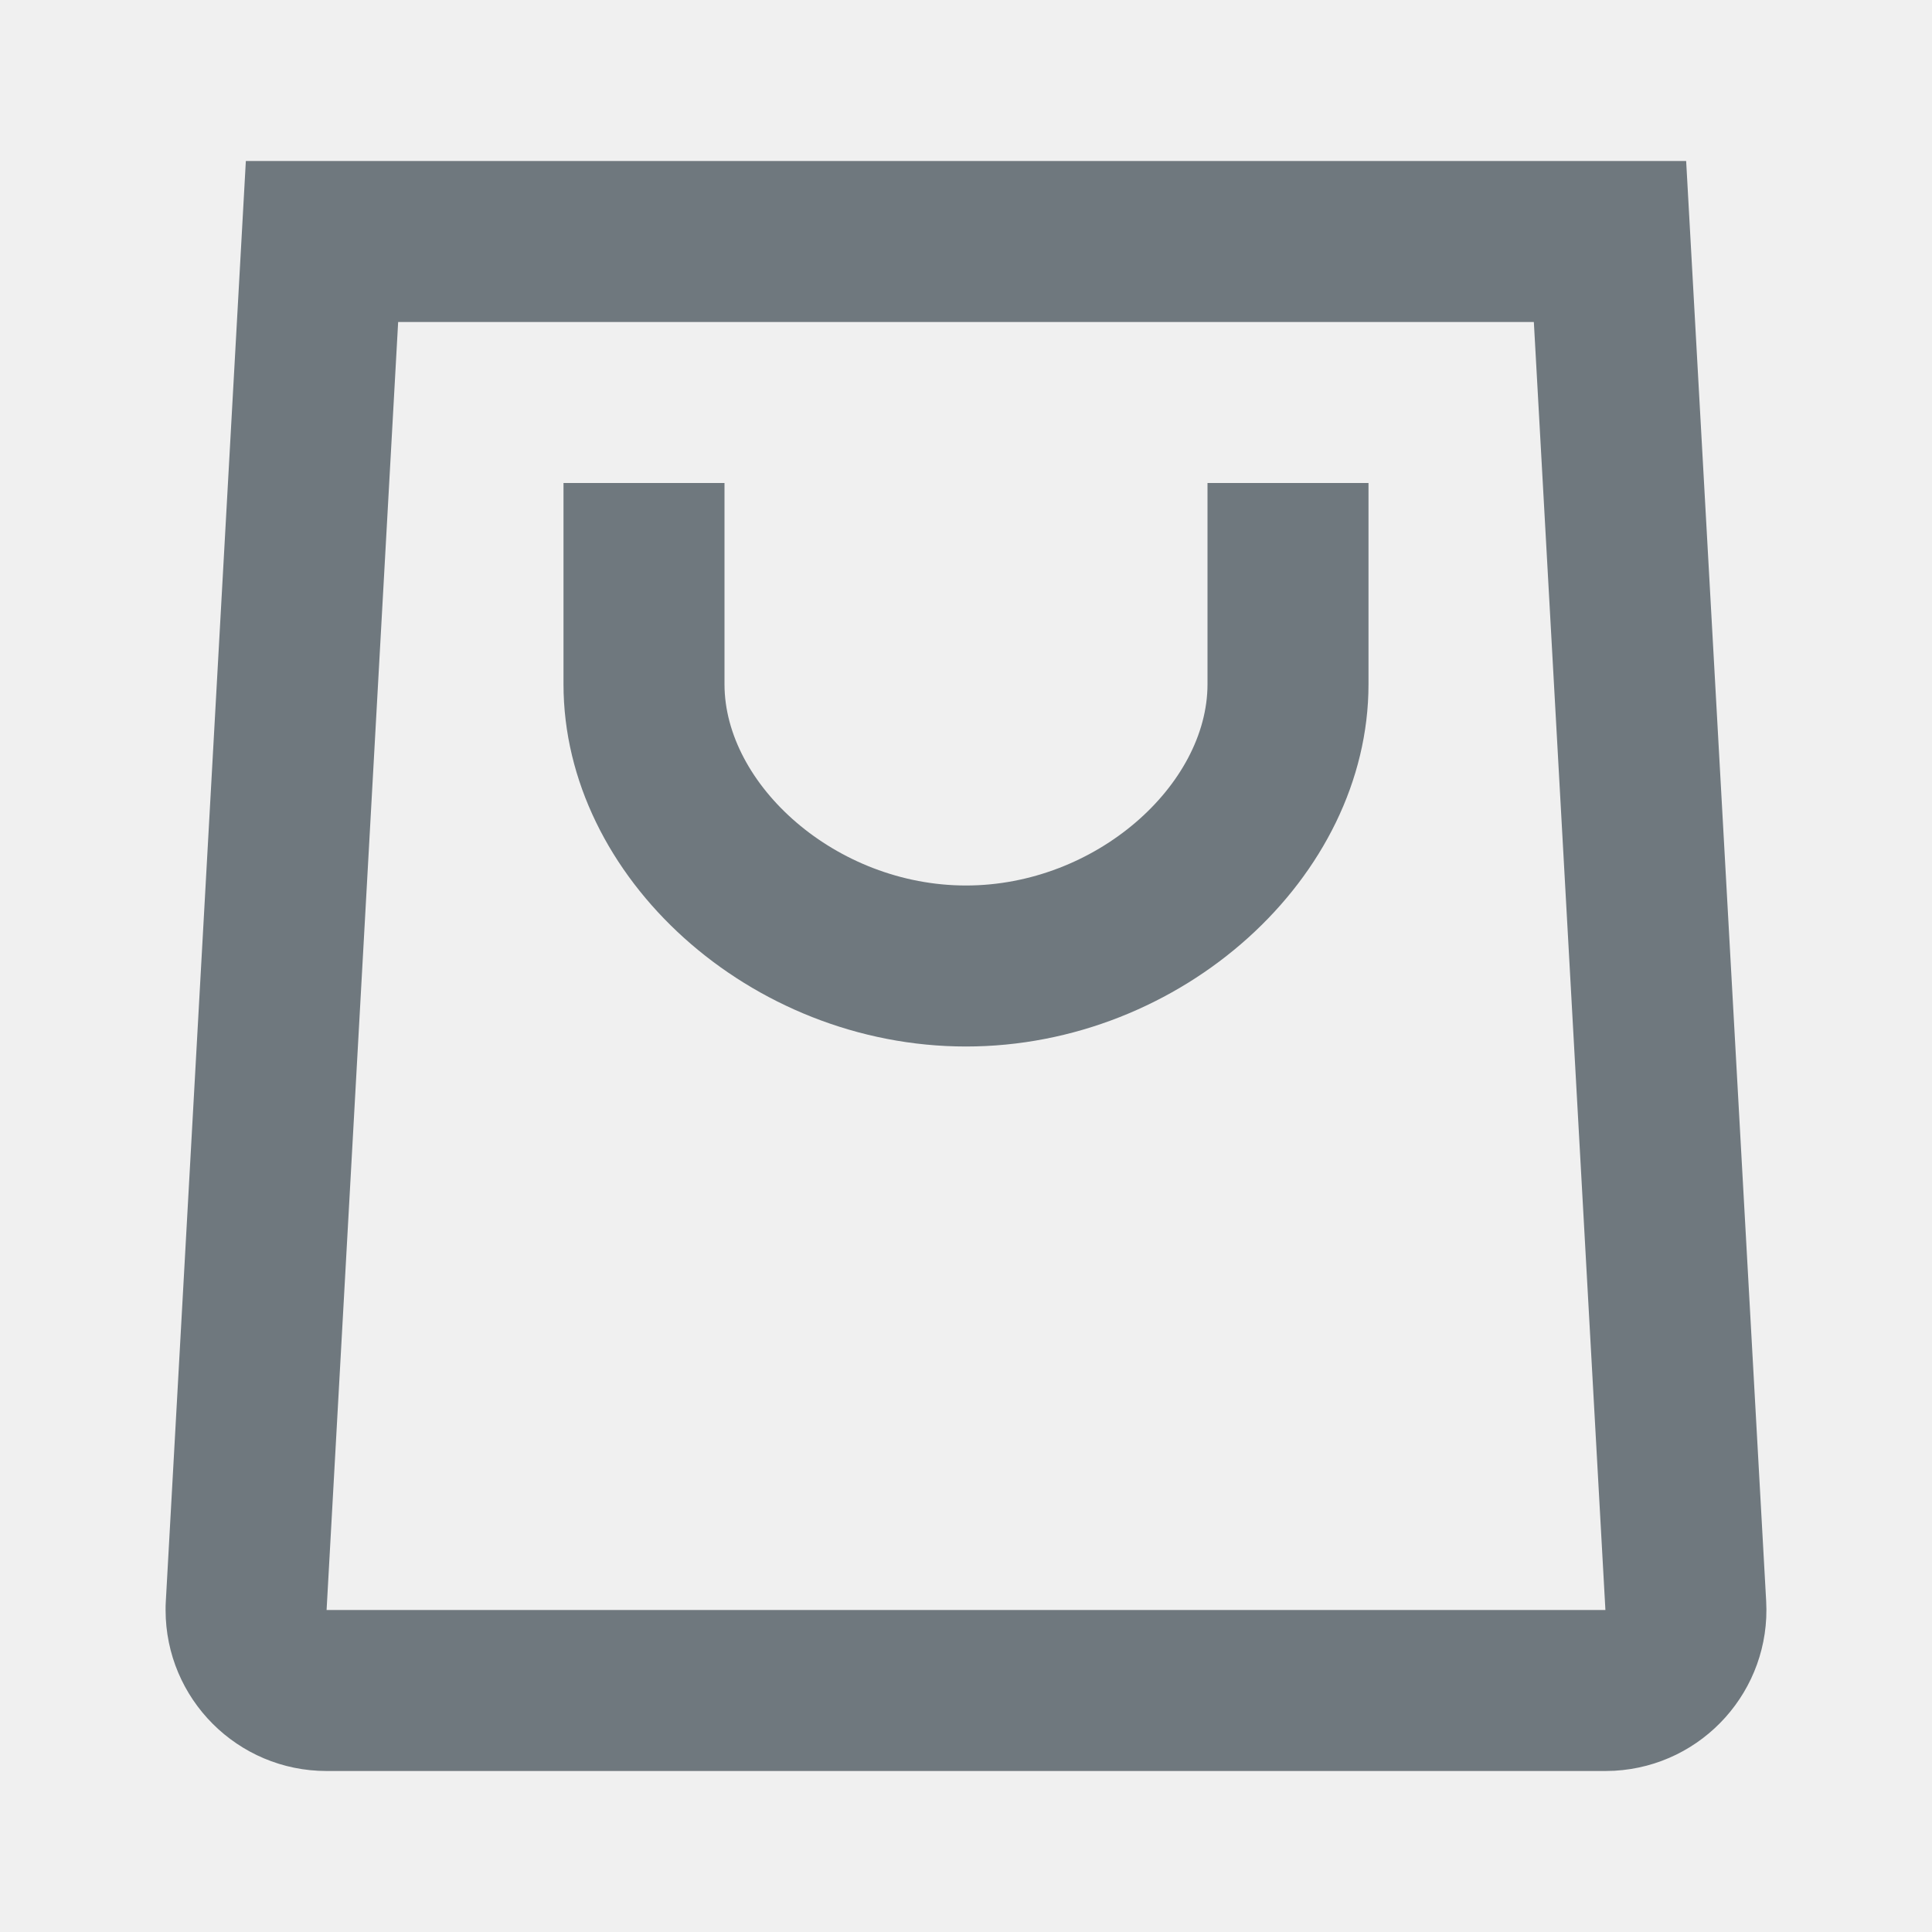
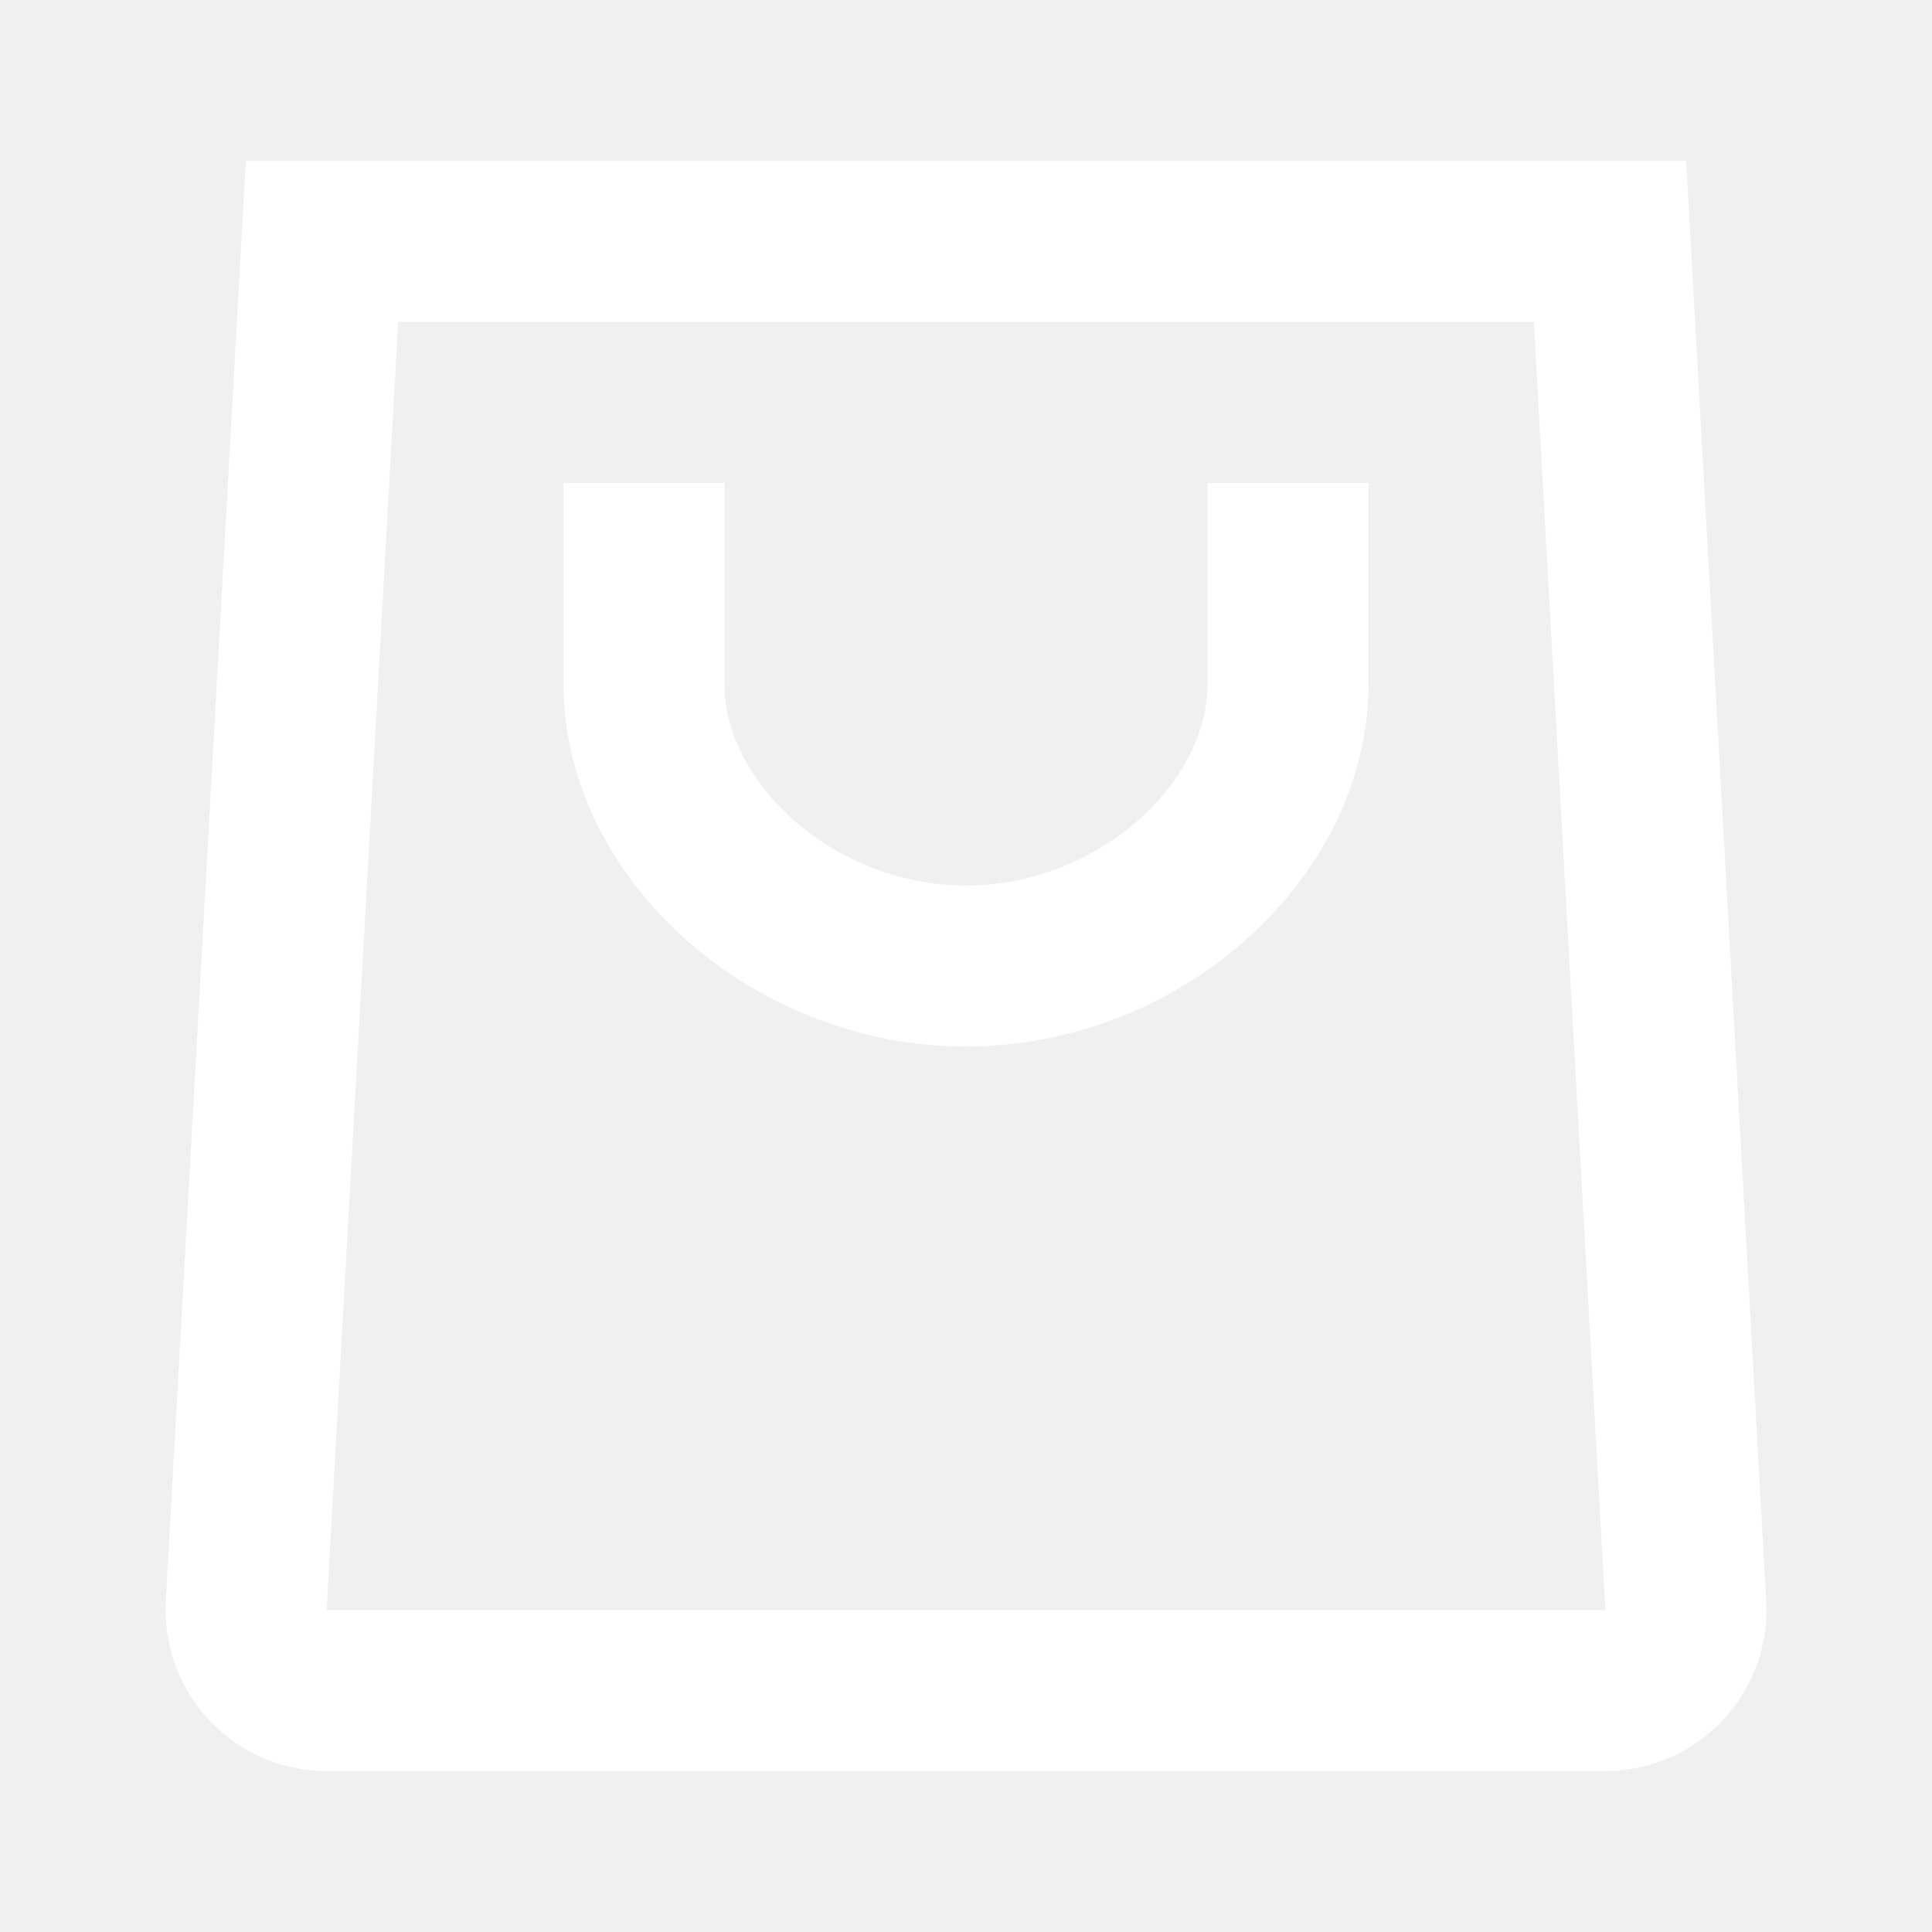
<svg xmlns="http://www.w3.org/2000/svg" width="24" height="24" viewBox="0 0 24 24" version="1.1" class="d7ed-SwZDZ2">
-   <path d="m20.946 2 .994 17.89a2 2 0 0 1-1.886 2.107l-.111.003H4.057a2 2 0 0 1-2-2c0-.055 0-.055.003-.11L3.054 2h17.892Zm-1.892 2H4.946l-.889 16h15.886l-.889-16ZM9 6v2.5c0 1.248 1.385 2.5 3 2.5s3-1.252 3-2.5V6h2v2.5c0 2.4-2.323 4.5-5 4.5s-5-2.1-5-4.5V6h2Z" fill="#6F787E" fill-rule="nonzero" />
+   <path d="m20.946 2 .994 17.89a2 2 0 0 1-1.886 2.107l-.111.003H4.057a2 2 0 0 1-2-2c0-.055 0-.055.003-.11L3.054 2h17.892Zm-1.892 2H4.946l-.889 16h15.886l-.889-16ZM9 6v2.5c0 1.248 1.385 2.5 3 2.5s3-1.252 3-2.5V6h2v2.5c0 2.4-2.323 4.5-5 4.5s-5-2.1-5-4.5V6h2Z" fill="#fff" fill-rule="nonzero" />
</svg>
